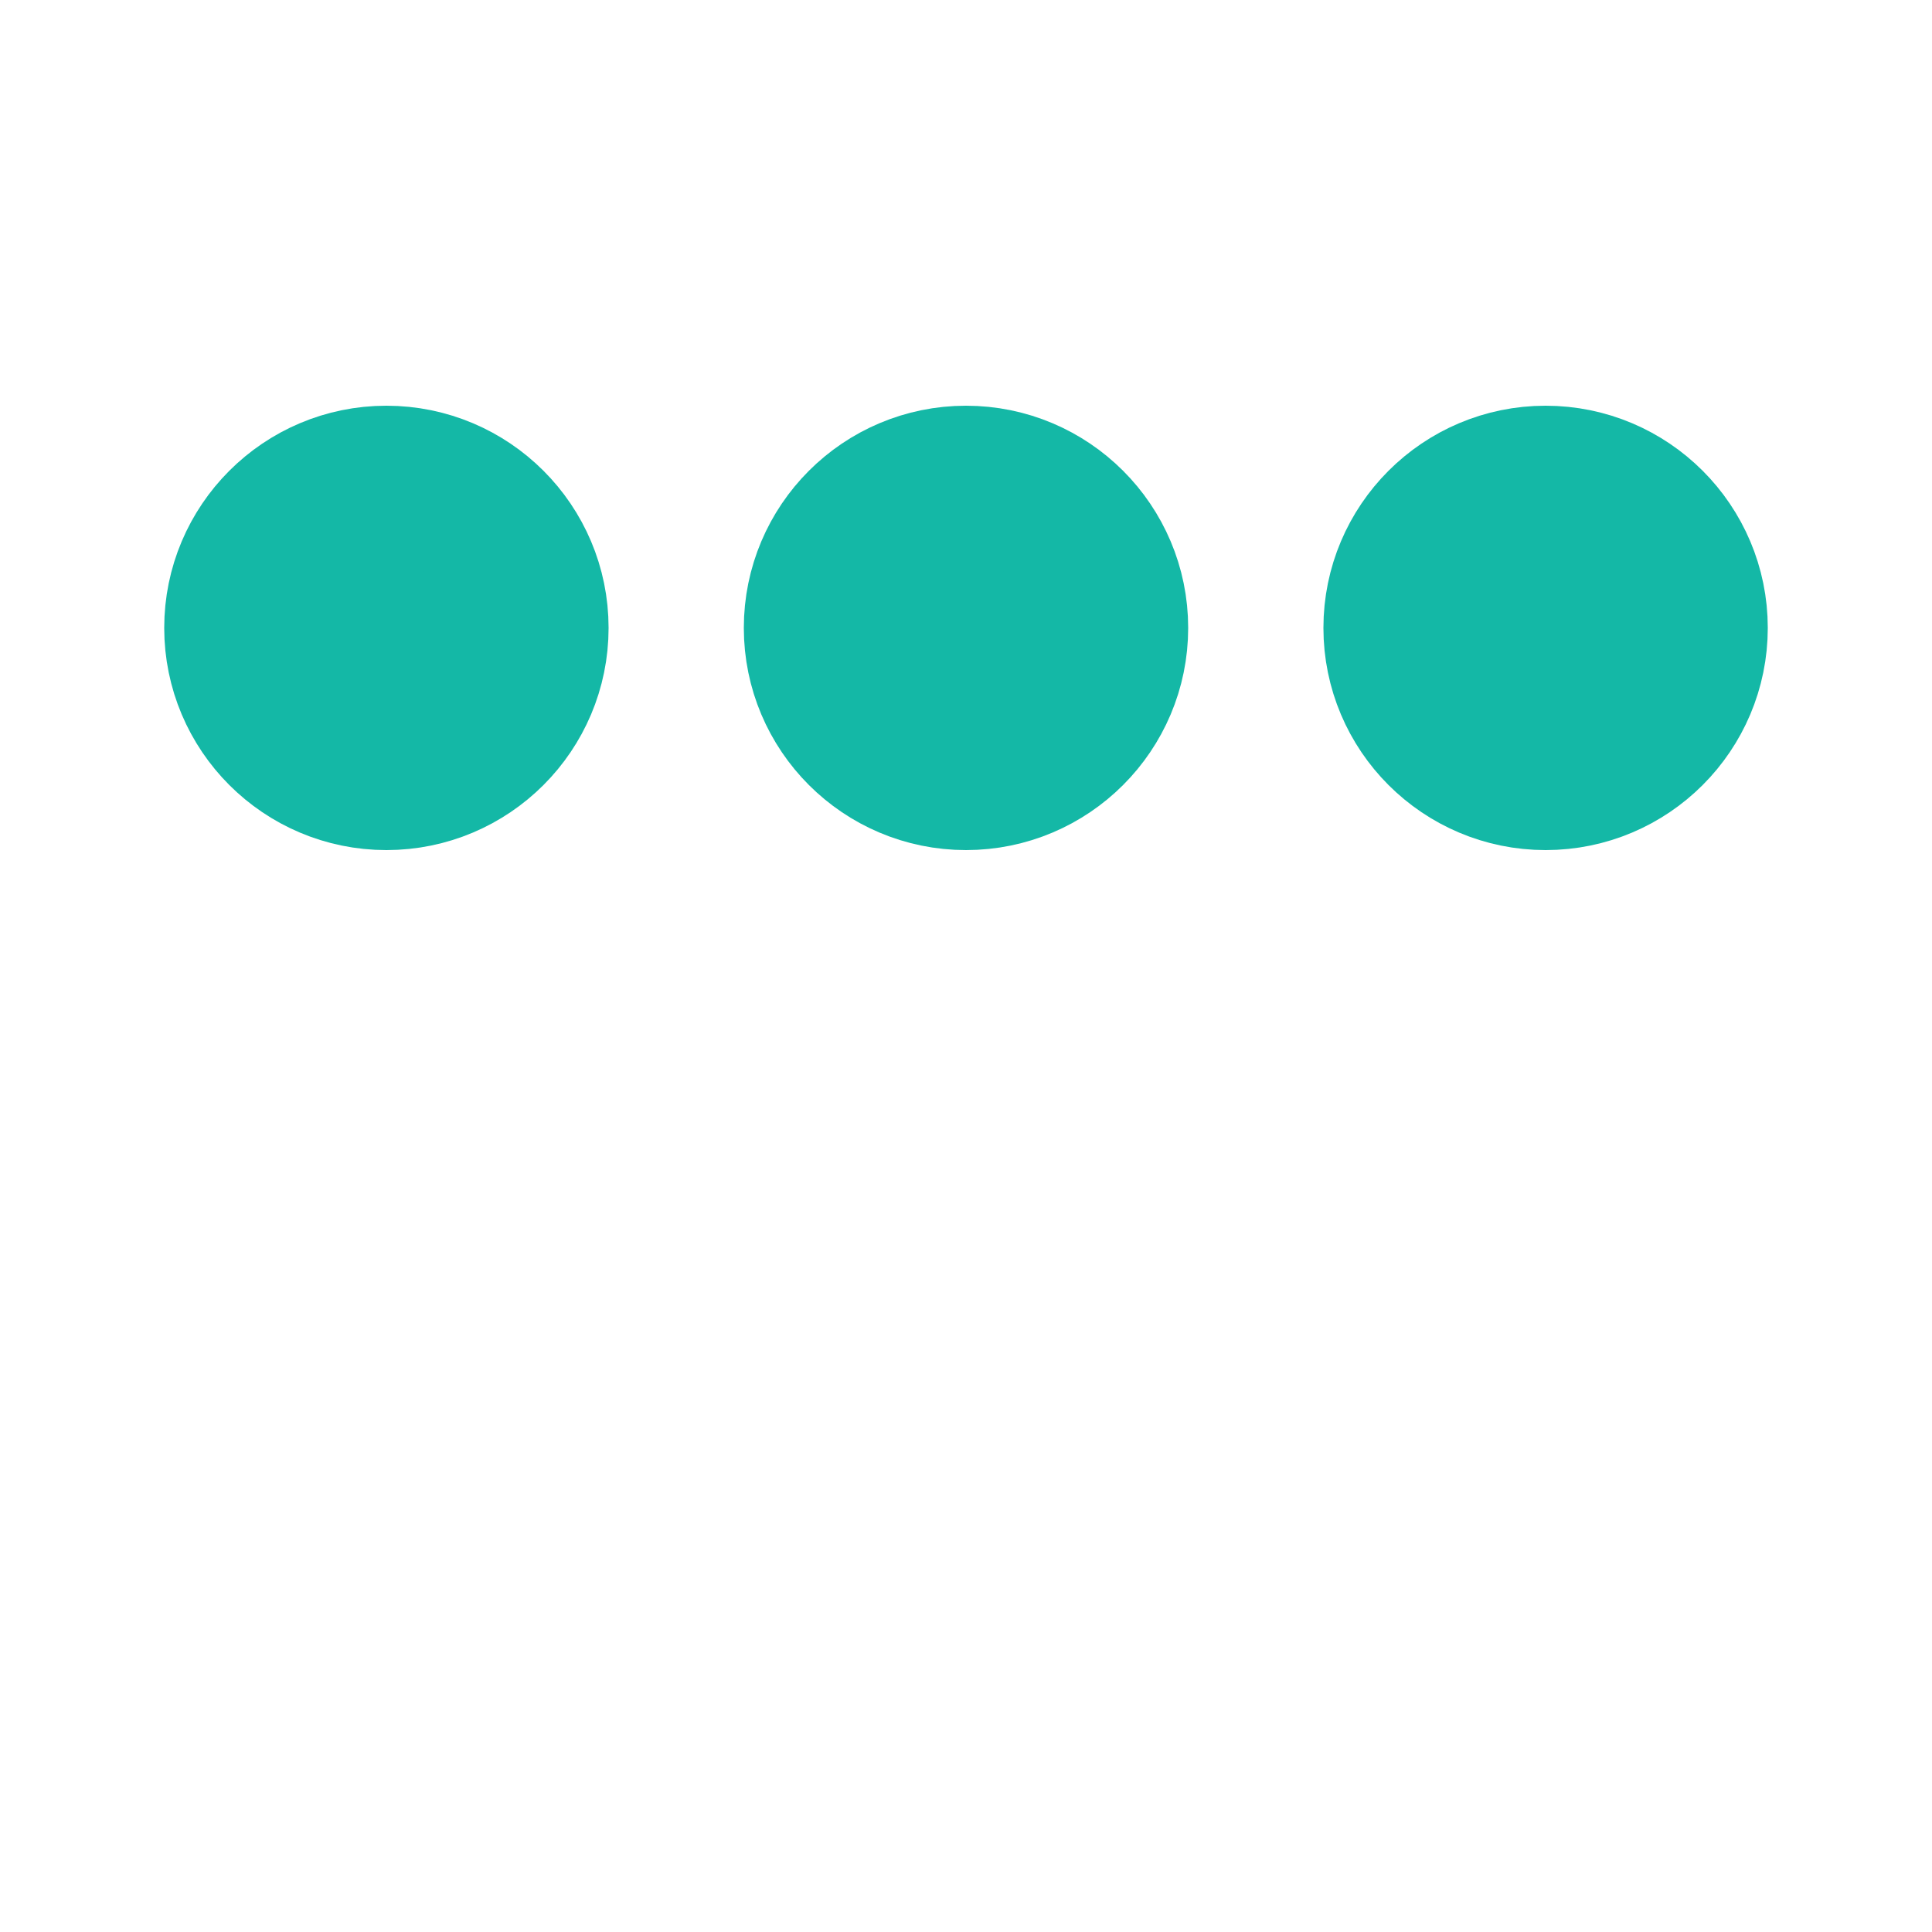
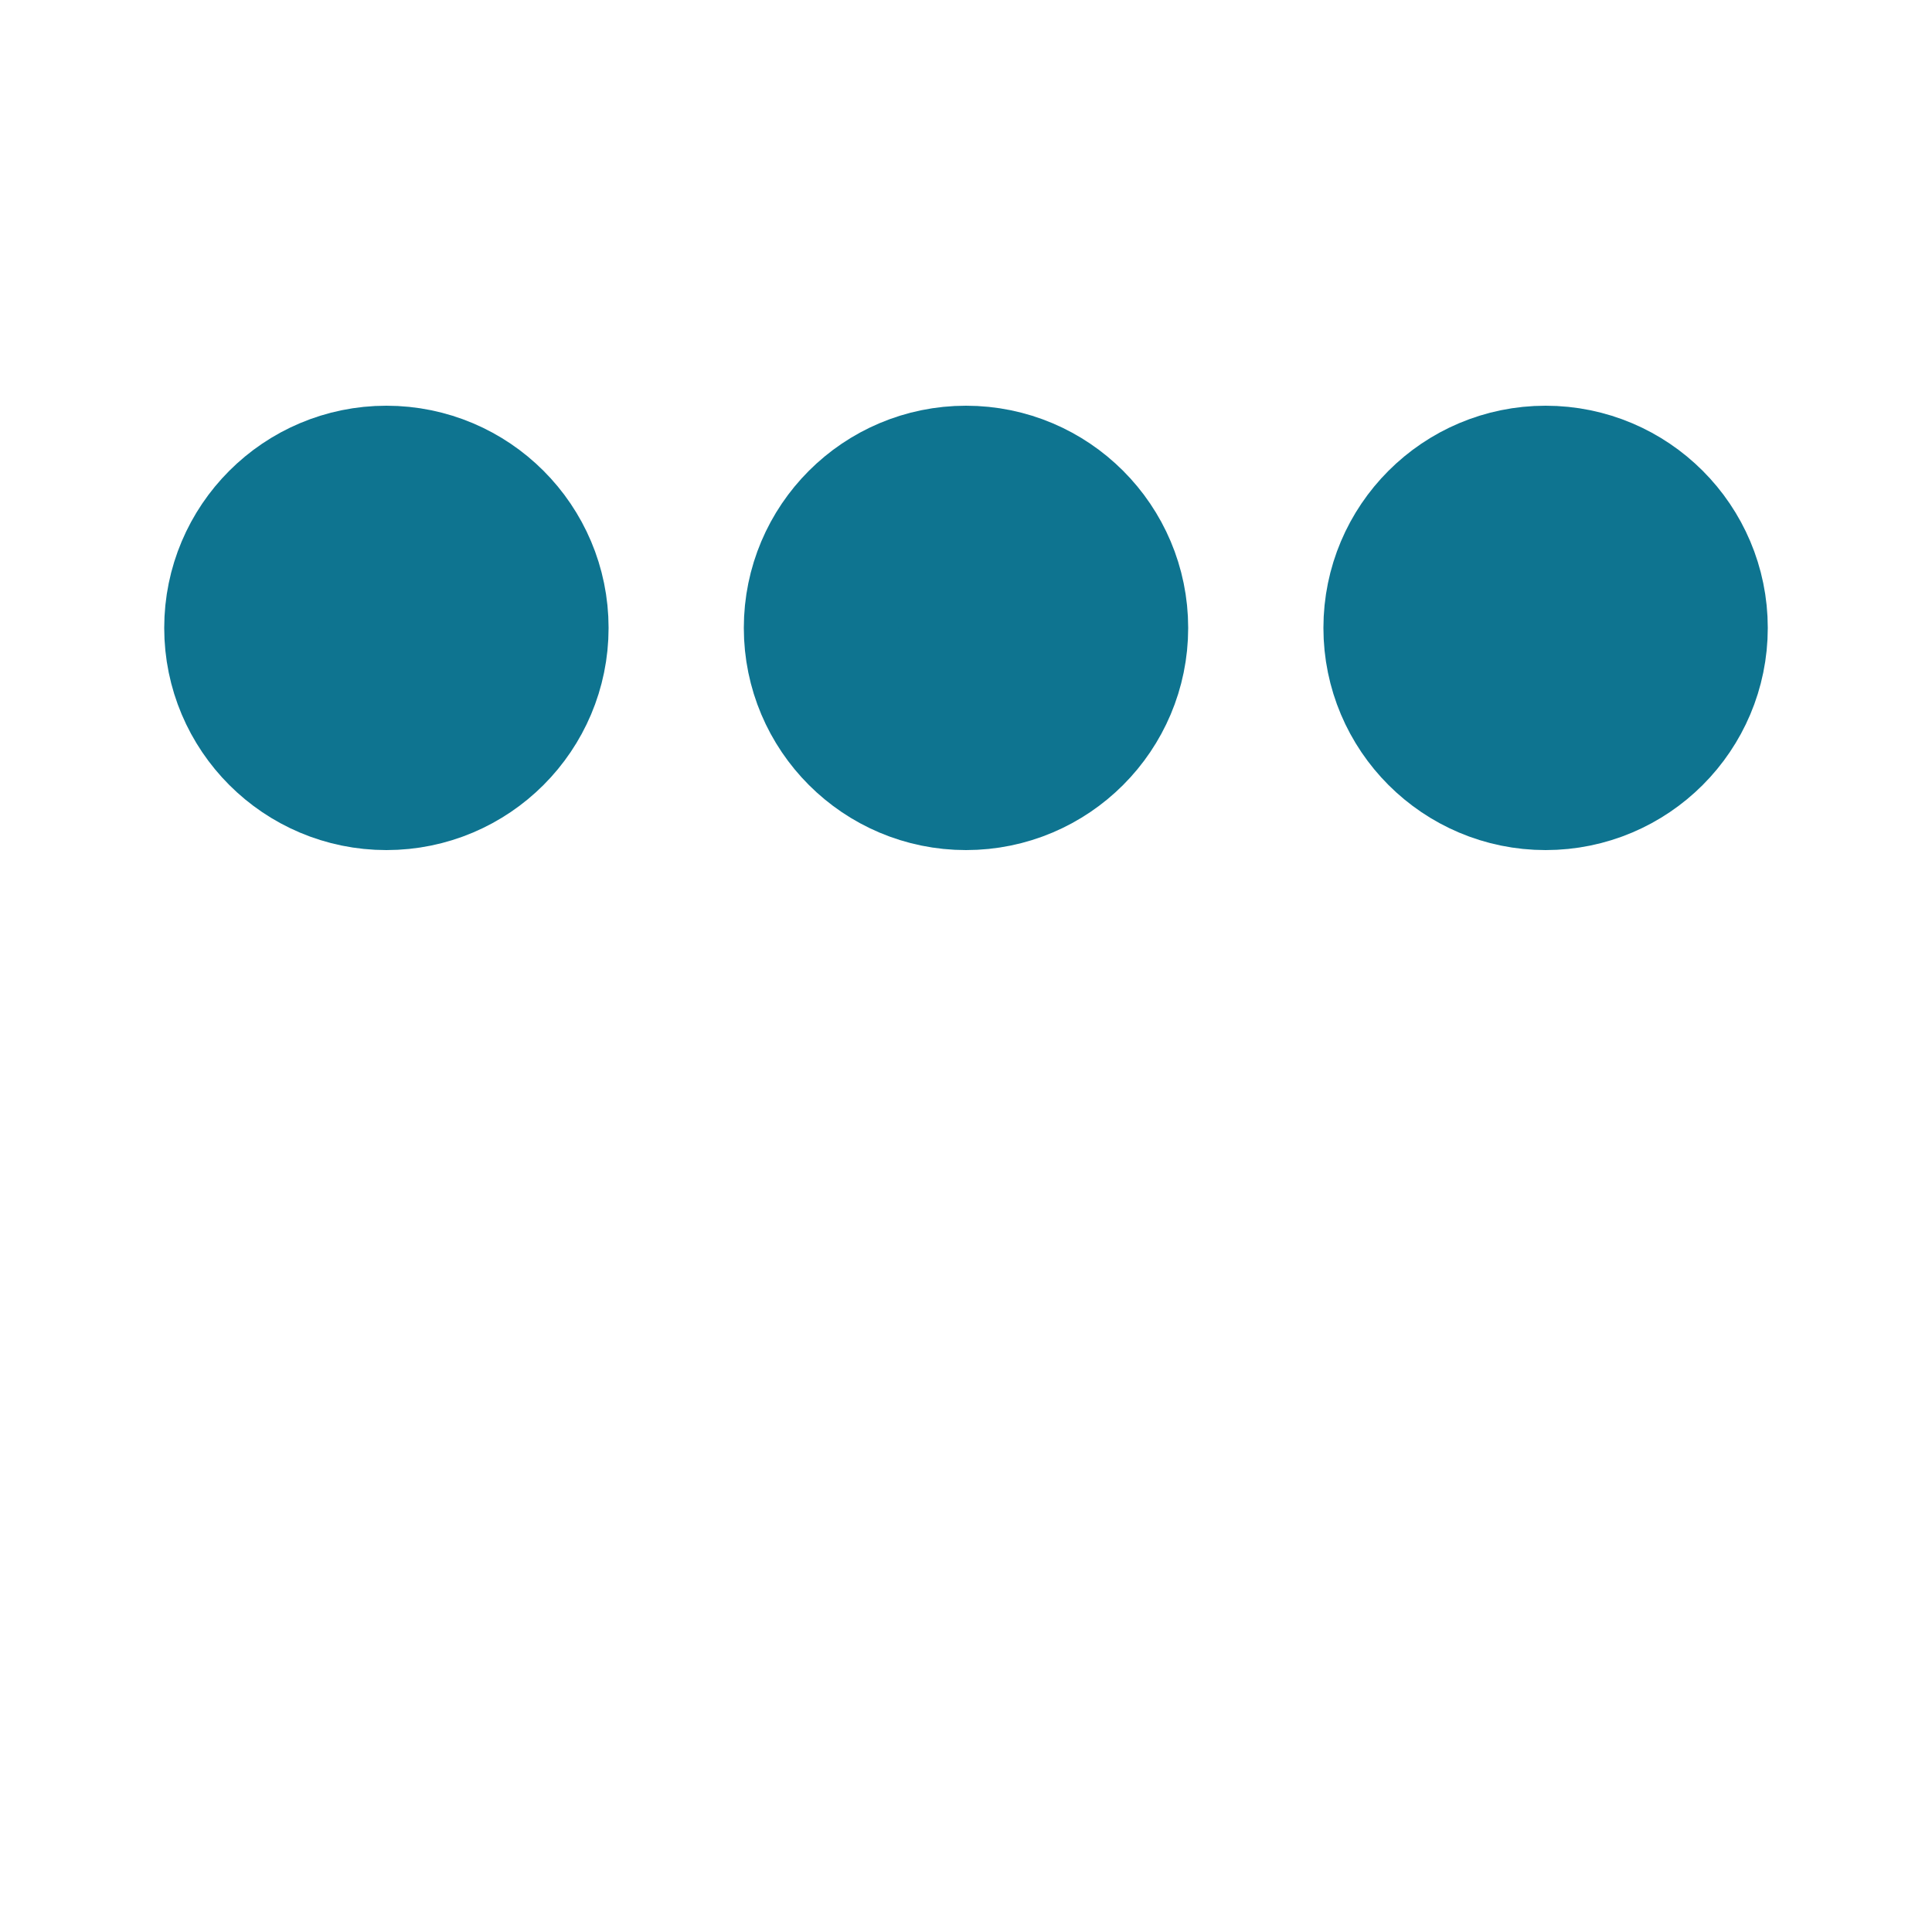
<svg xmlns="http://www.w3.org/2000/svg" viewBox="0 0 200 200">
-   <circle fill="#14b8a6" stroke="#14b8a6" stroke-width="16" r="15" cx="40" cy="65">
+   <circle fill="#0e7490" stroke="#0e7490" stroke-width="16" r="15" cx="40" cy="65">
    <animate attributeName="cy" calcMode="spline" dur="1" values="65;135;65;" keySplines=".5 0 .5 1;.5 0 .5 1" repeatCount="indefinite" begin="-.4" />
  </circle>
-   <circle fill="#14b8a6" stroke="#14b8a6" stroke-width="16" r="15" cx="100" cy="65">
+   <circle fill="#0e7490" stroke="#0e7490" stroke-width="16" r="15" cx="100" cy="65">
    <animate attributeName="cy" calcMode="spline" dur="1" values="65;135;65;" keySplines=".5 0 .5 1;.5 0 .5 1" repeatCount="indefinite" begin="-.2" />
  </circle>
-   <circle fill="#14b8a6" stroke="#14b8a6" stroke-width="16" r="15" cx="160" cy="65">
+   <circle fill="#0e7490" stroke="#0e7490" stroke-width="16" r="15" cx="160" cy="65">
    <animate attributeName="cy" calcMode="spline" dur="1" values="65;135;65;" keySplines=".5 0 .5 1;.5 0 .5 1" repeatCount="indefinite" begin="0" />
  </circle>
</svg>
